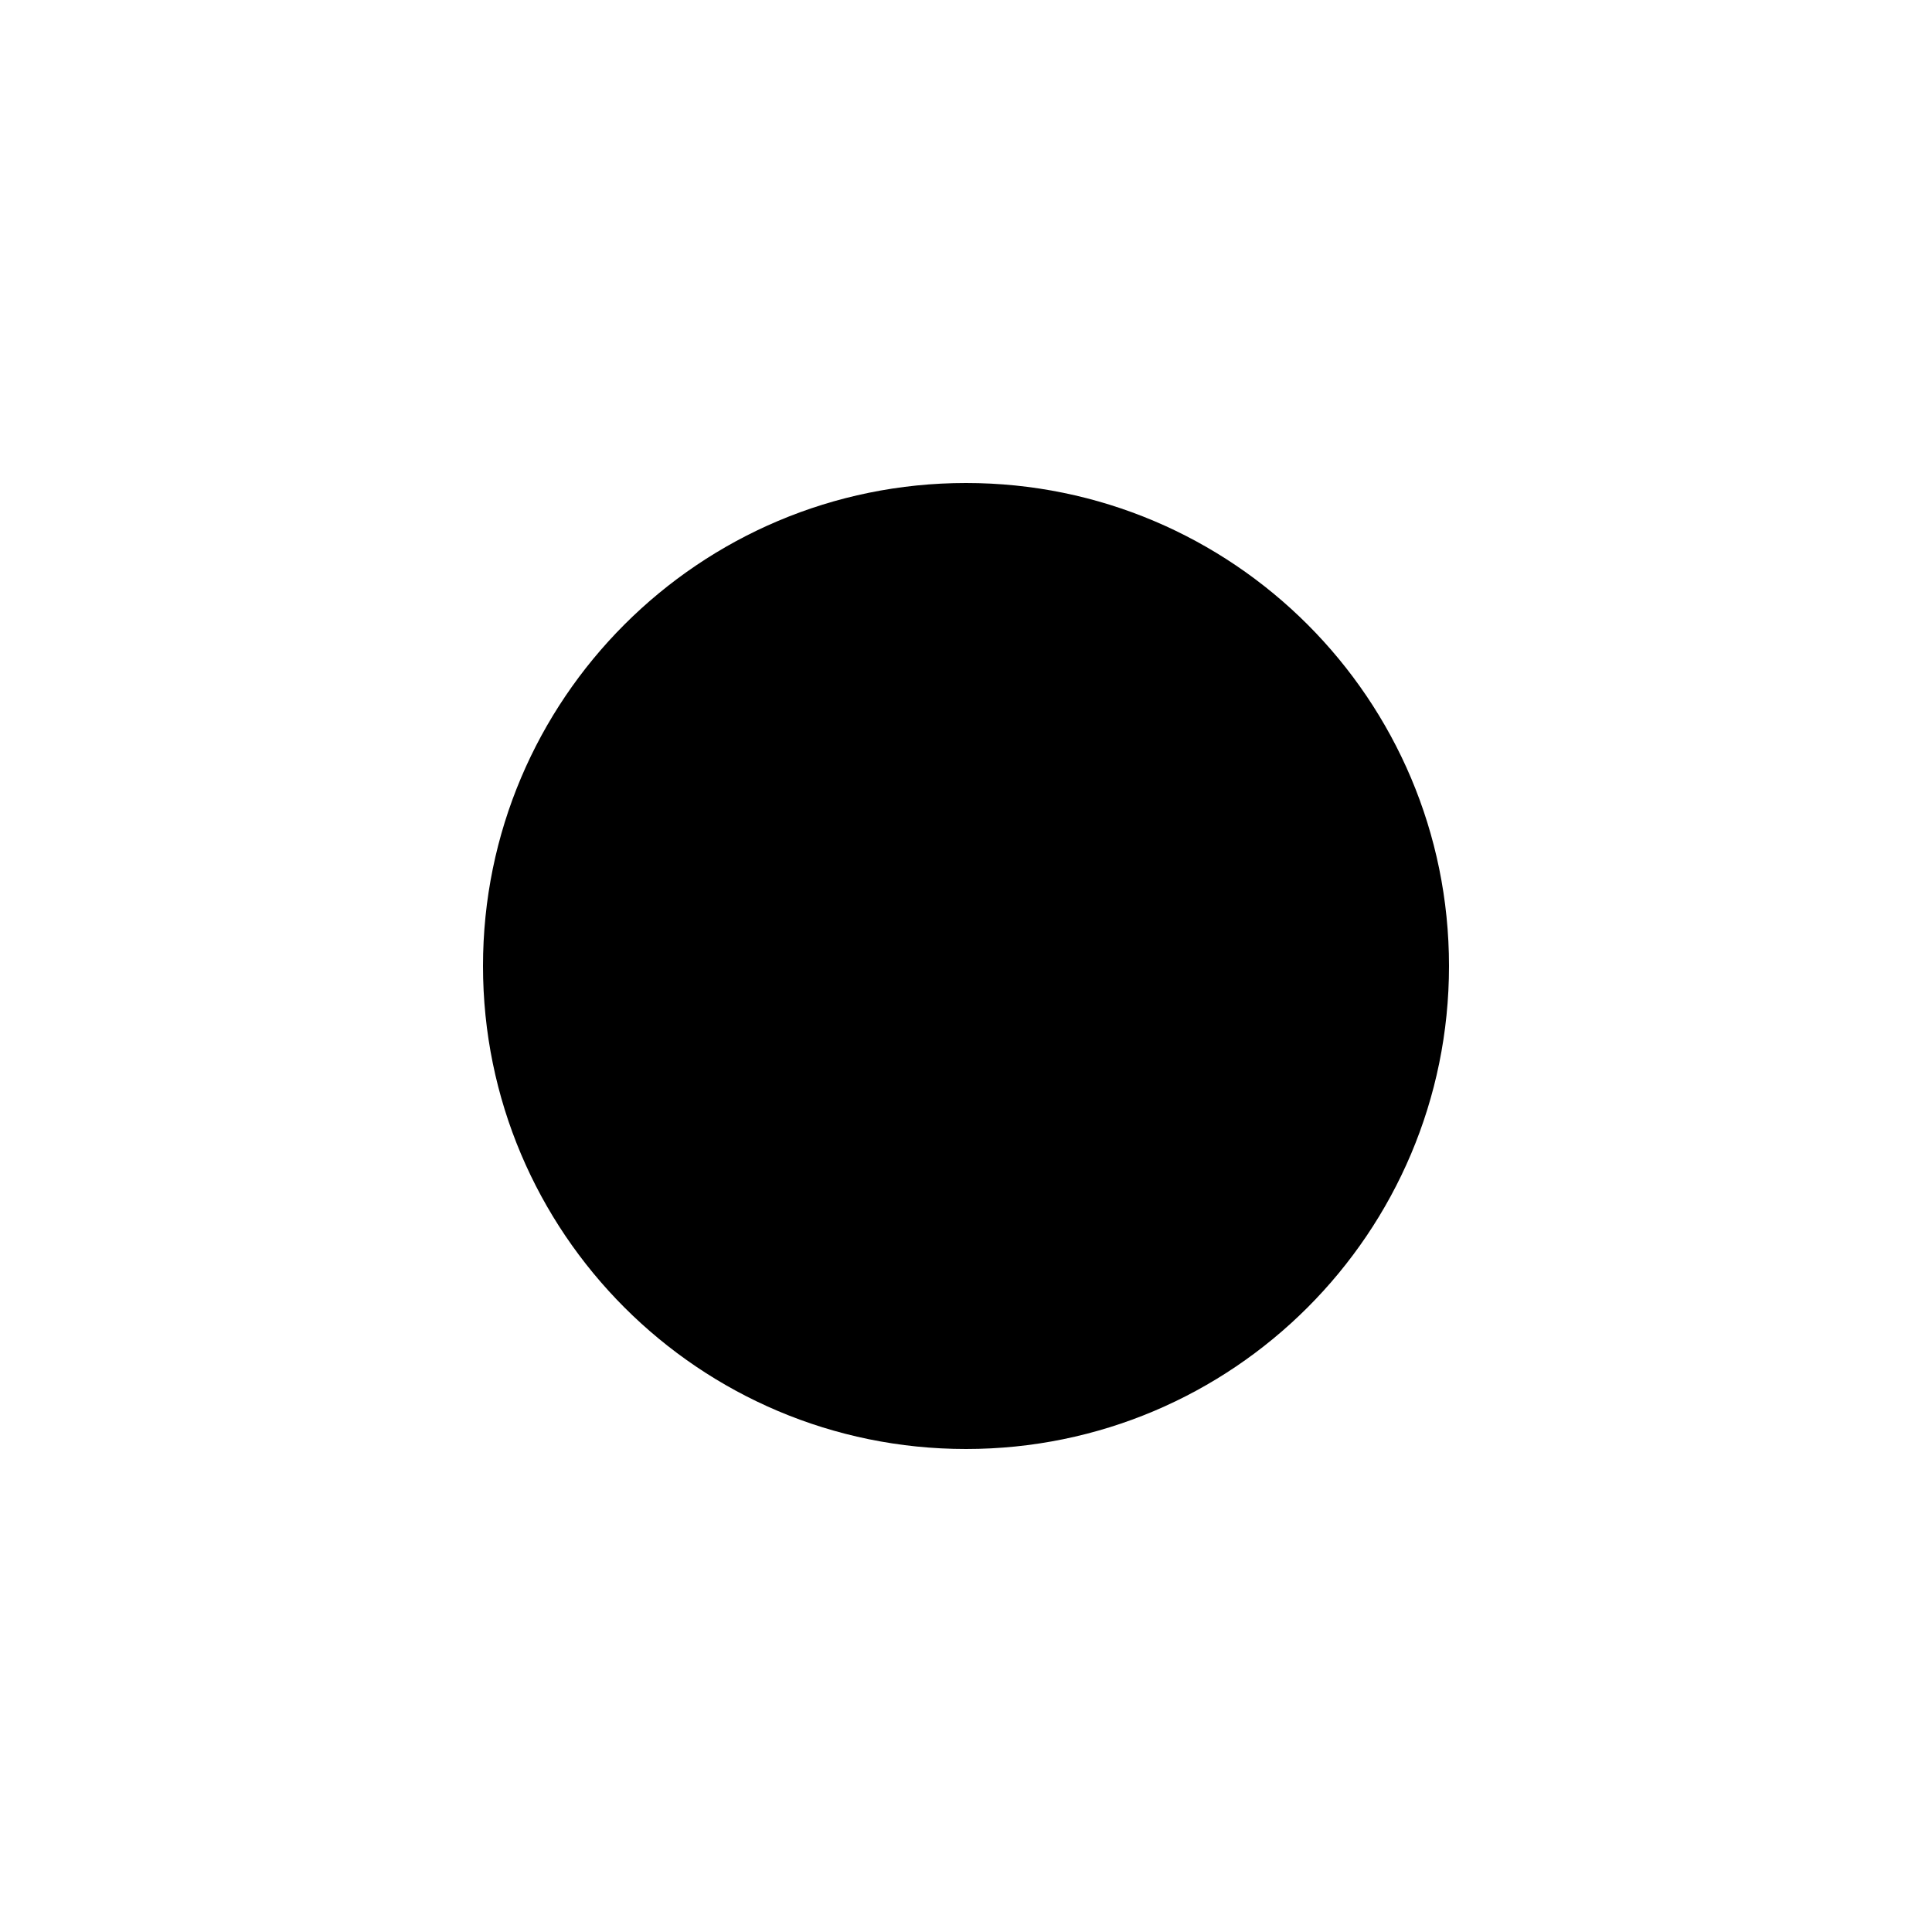
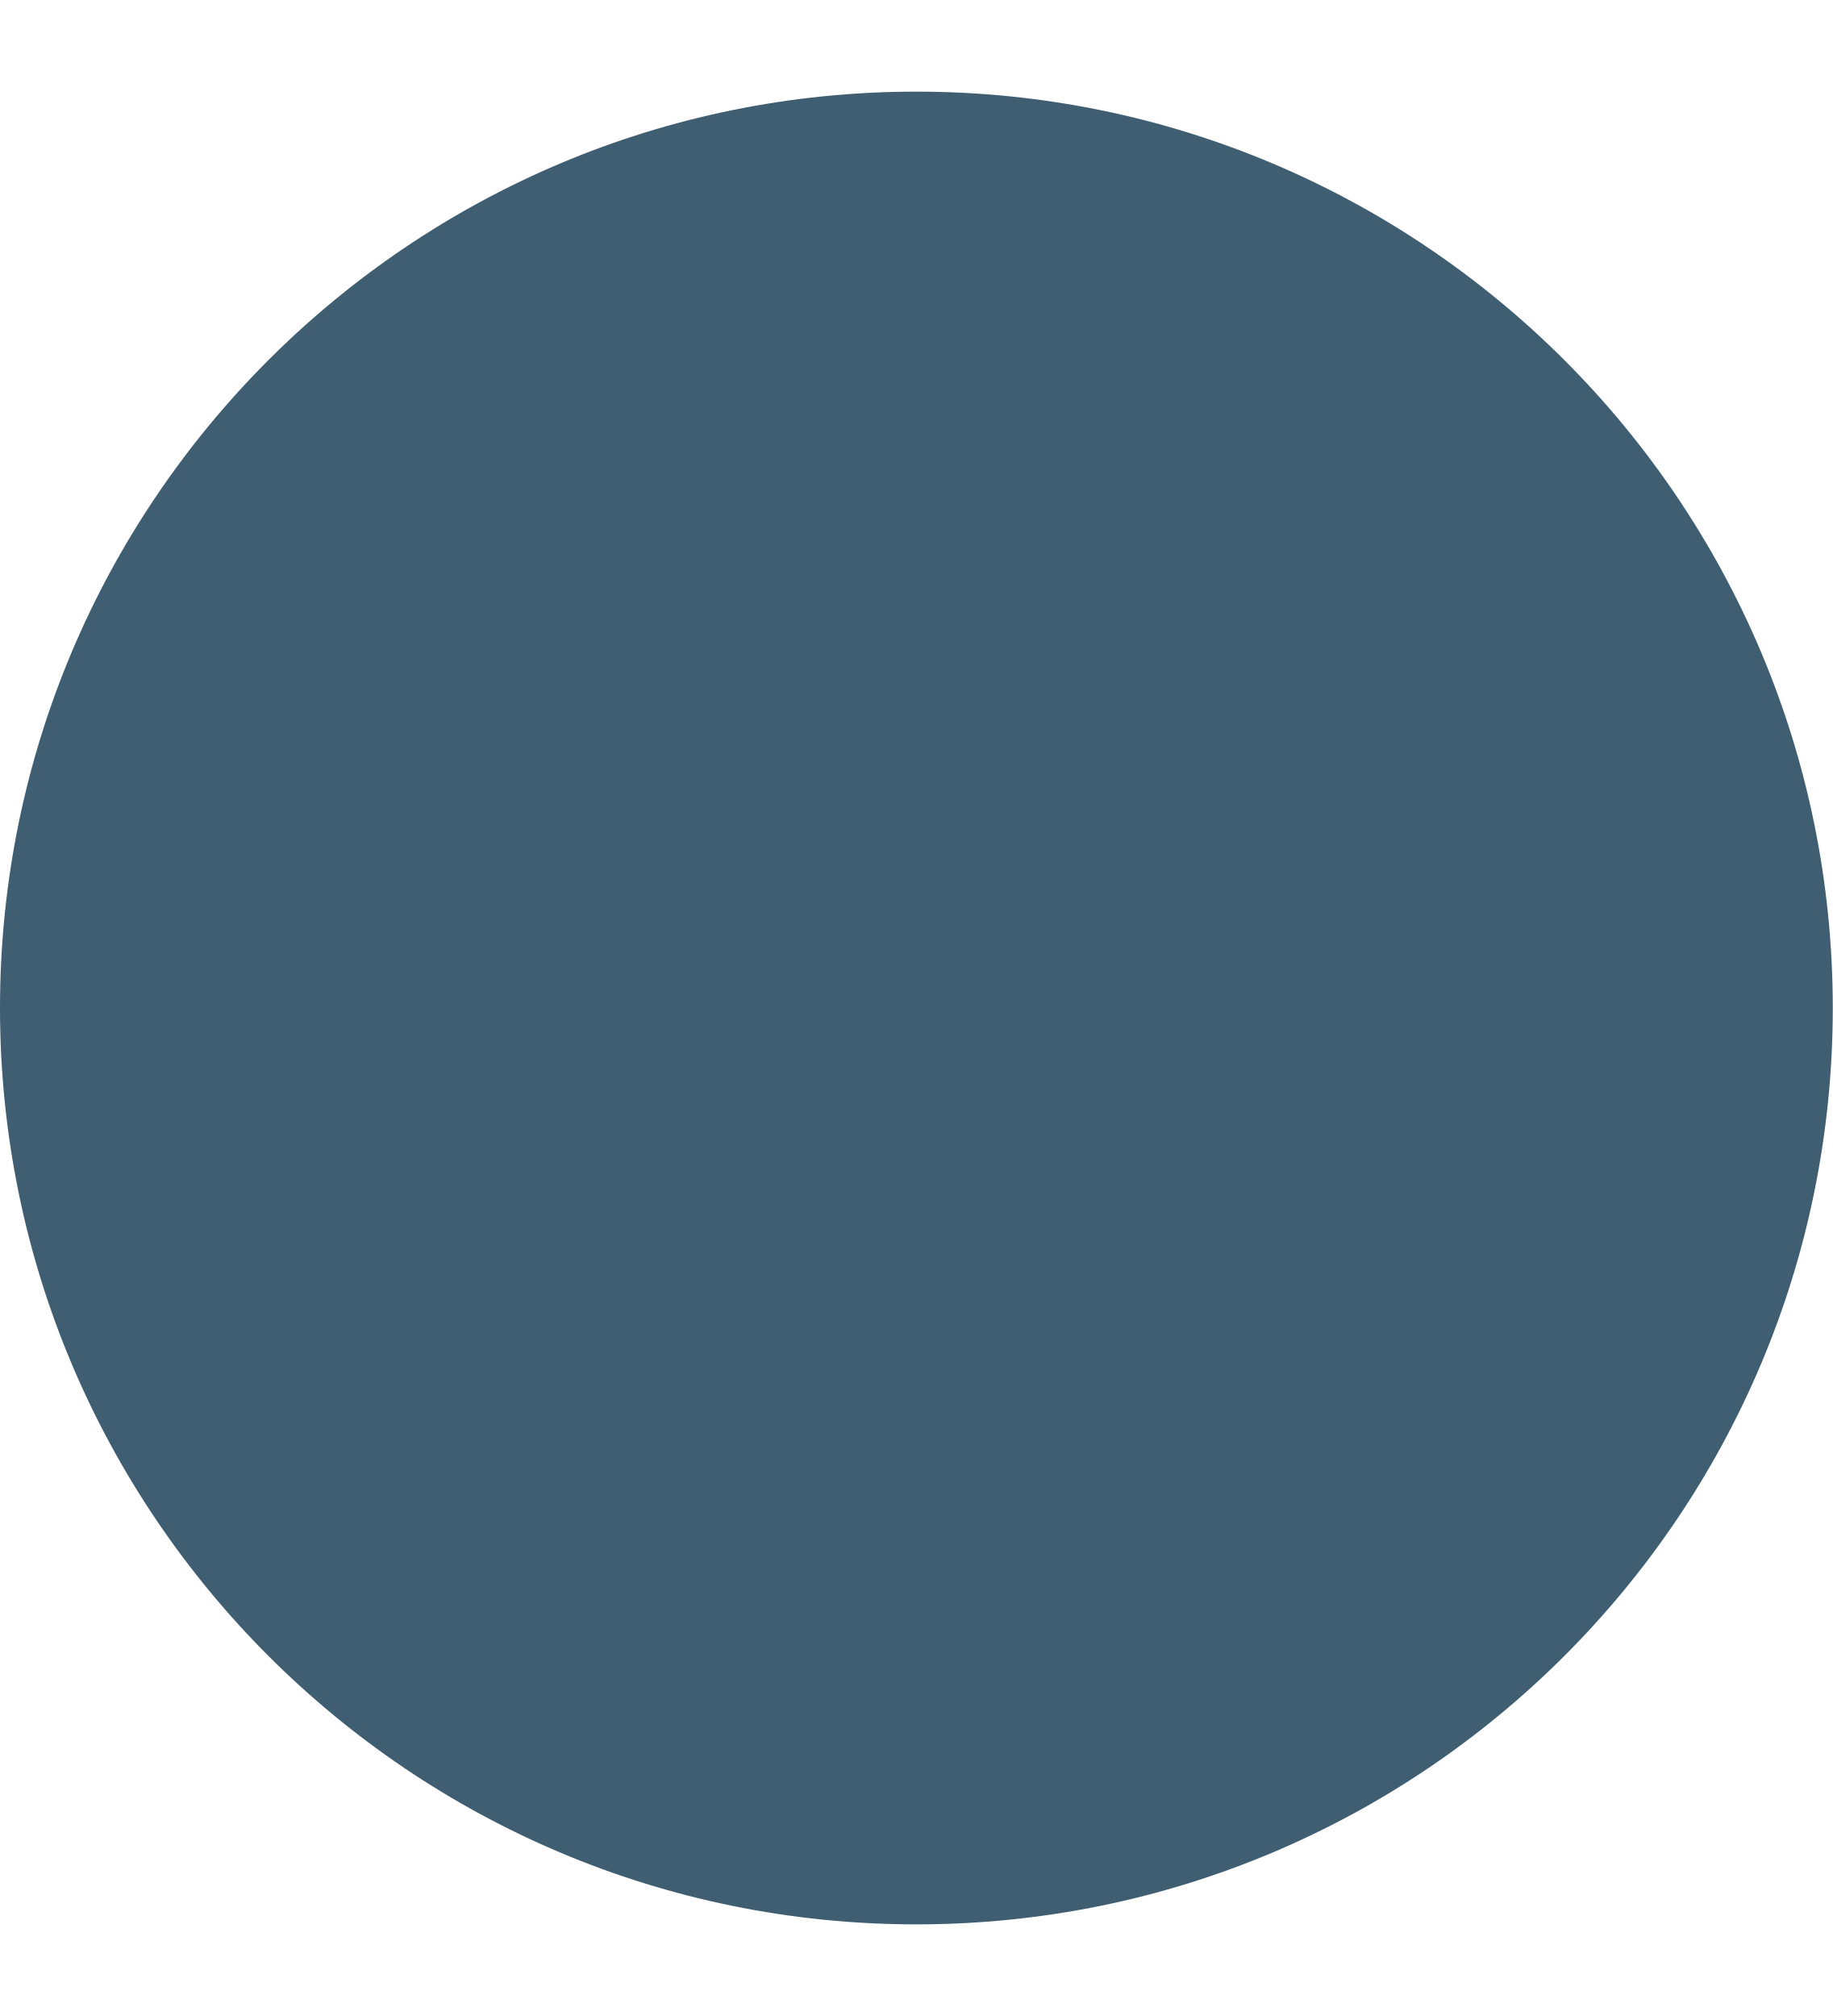
- <svg xmlns="http://www.w3.org/2000/svg" width="20" height="20" viewBox="0 0 20 20" fill="none">
-   <path d="M5 10C5 7.239 7.239 5 10 5C12.761 5 15 7.239 15 10C15 12.761 12.761 15 10 15C7.239 15 5 12.761 5 10Z" fill="black" />
+ <svg xmlns="http://www.w3.org/2000/svg" width="10" height="11" viewBox="0 0 10 11" fill="none">
+   <path d="M0 5.5C0 2.739 2.239 0.5 5 0.5C7.761 0.5 10 2.739 10 5.5C10 8.261 7.761 10.5 5 10.5C2.239 10.5 0 8.261 0 5.5Z" fill="#3F5E72" />
</svg>
